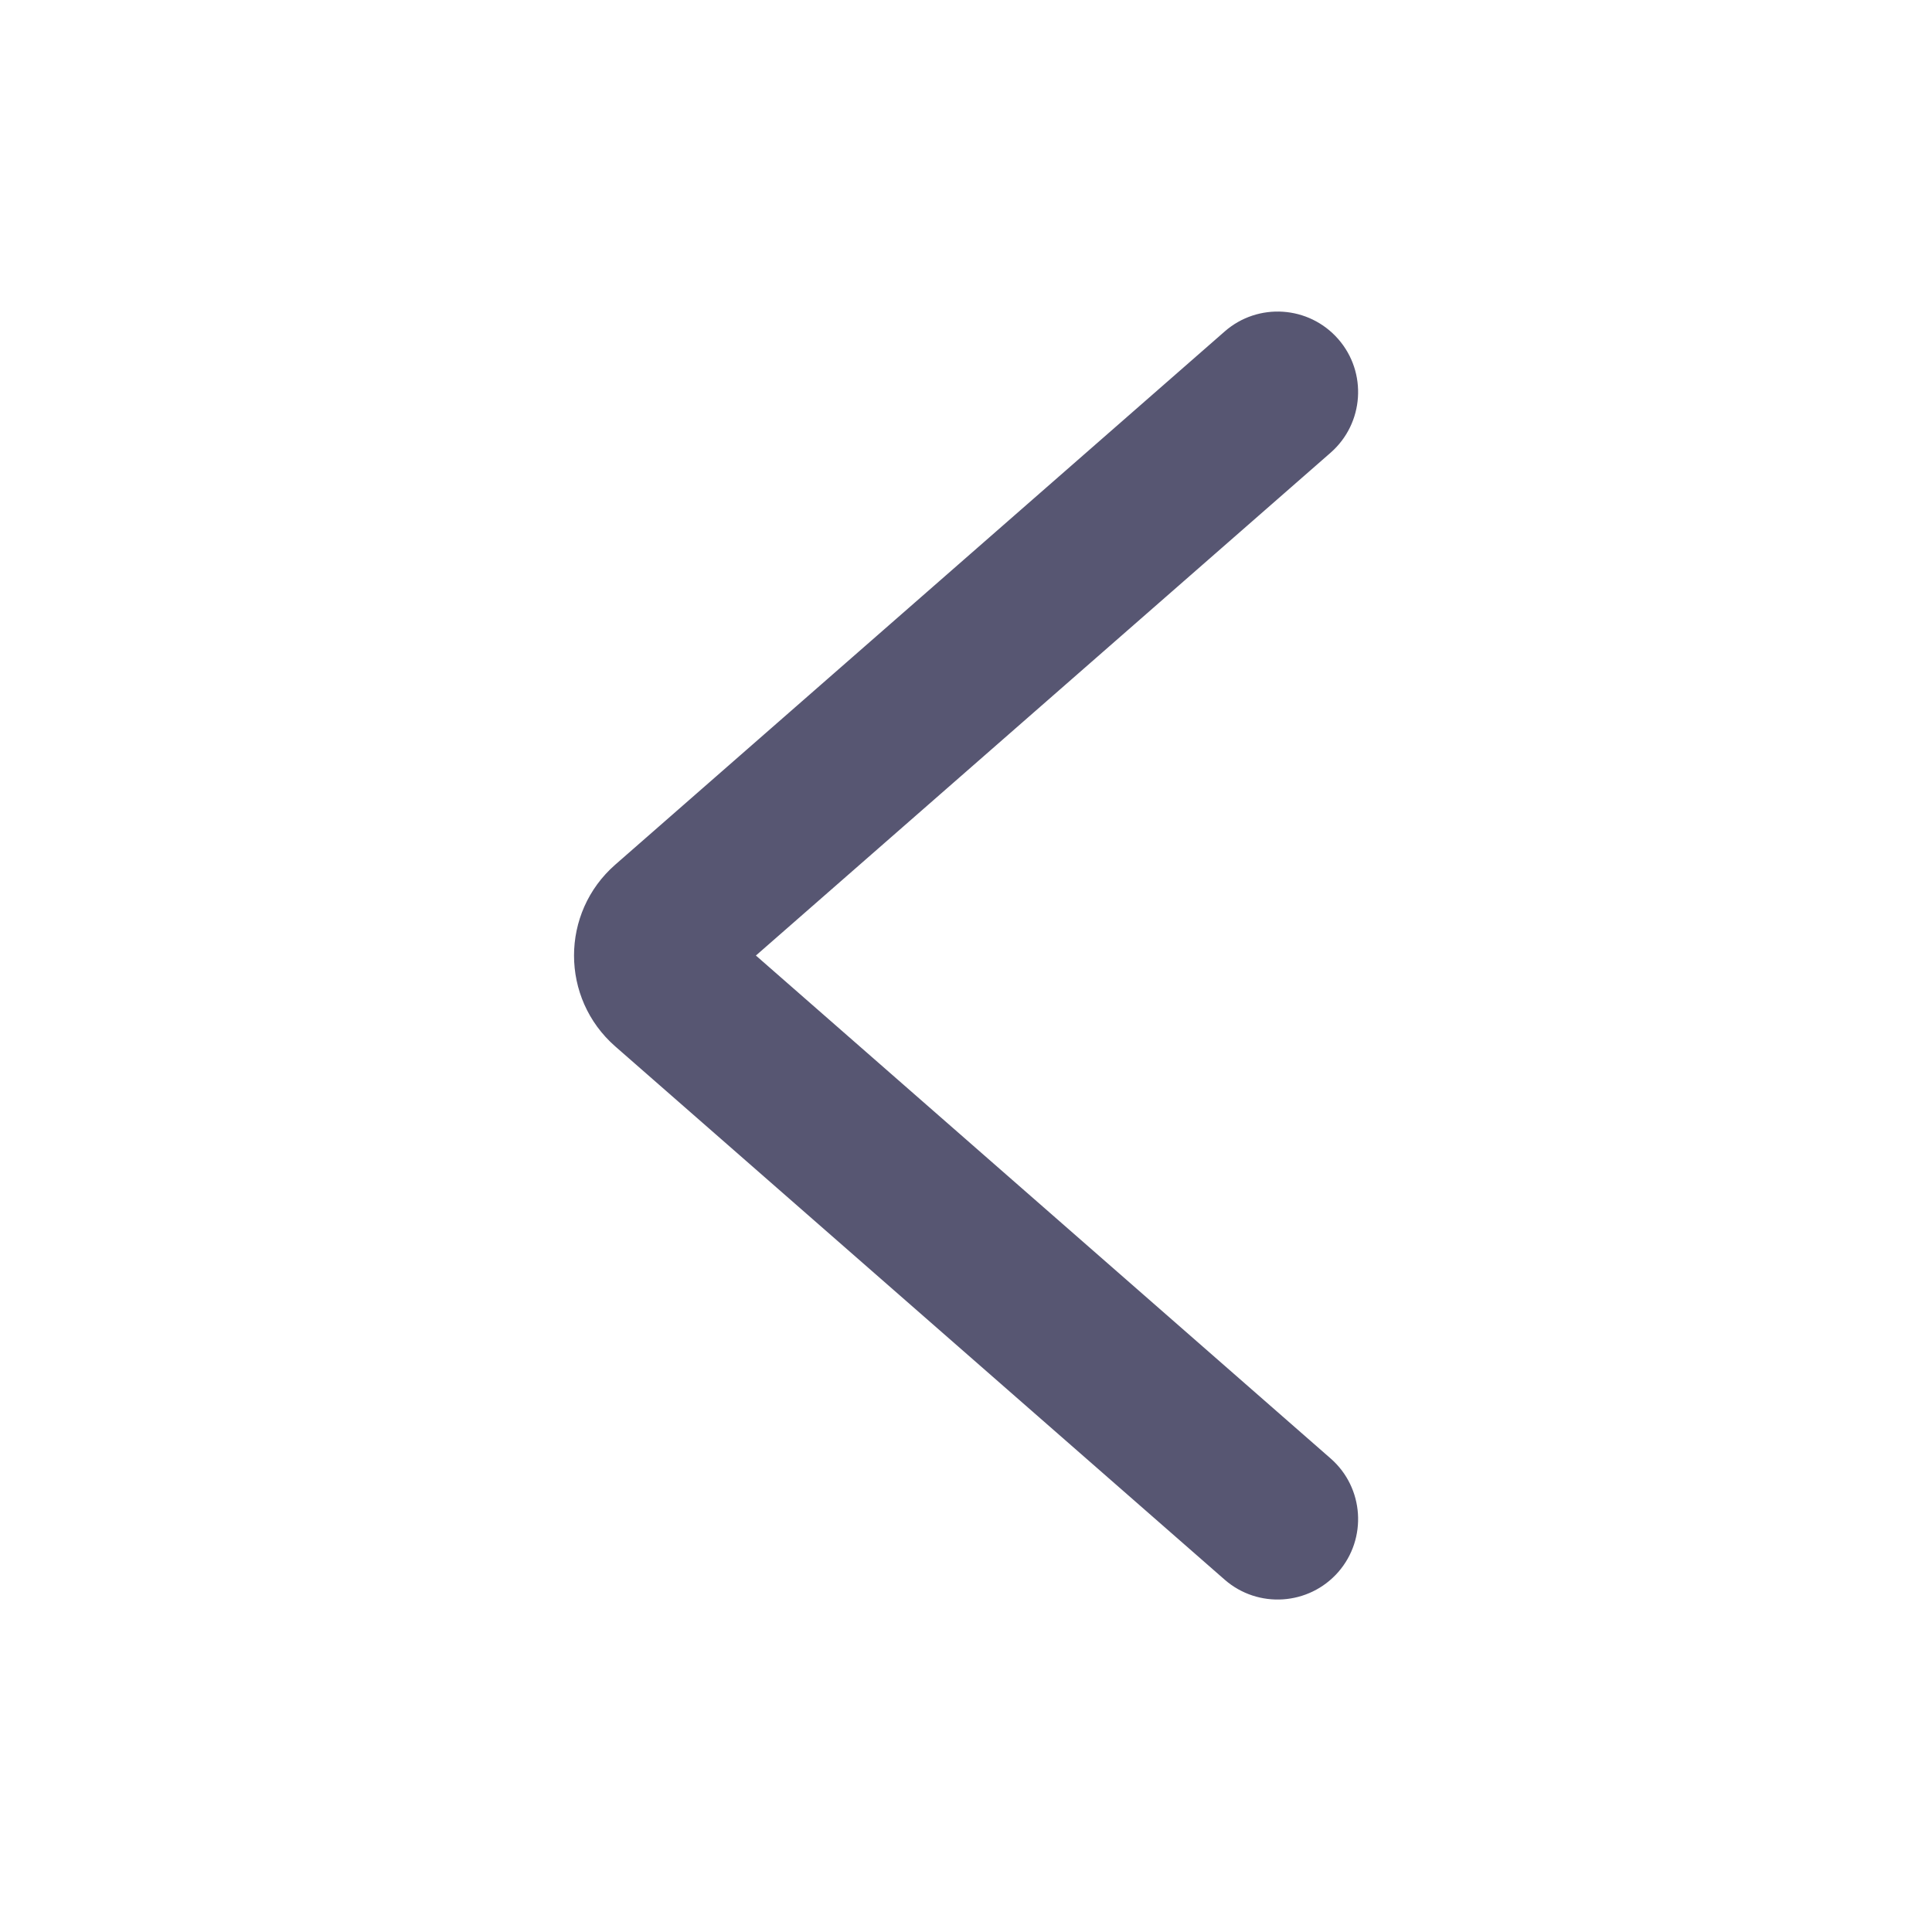
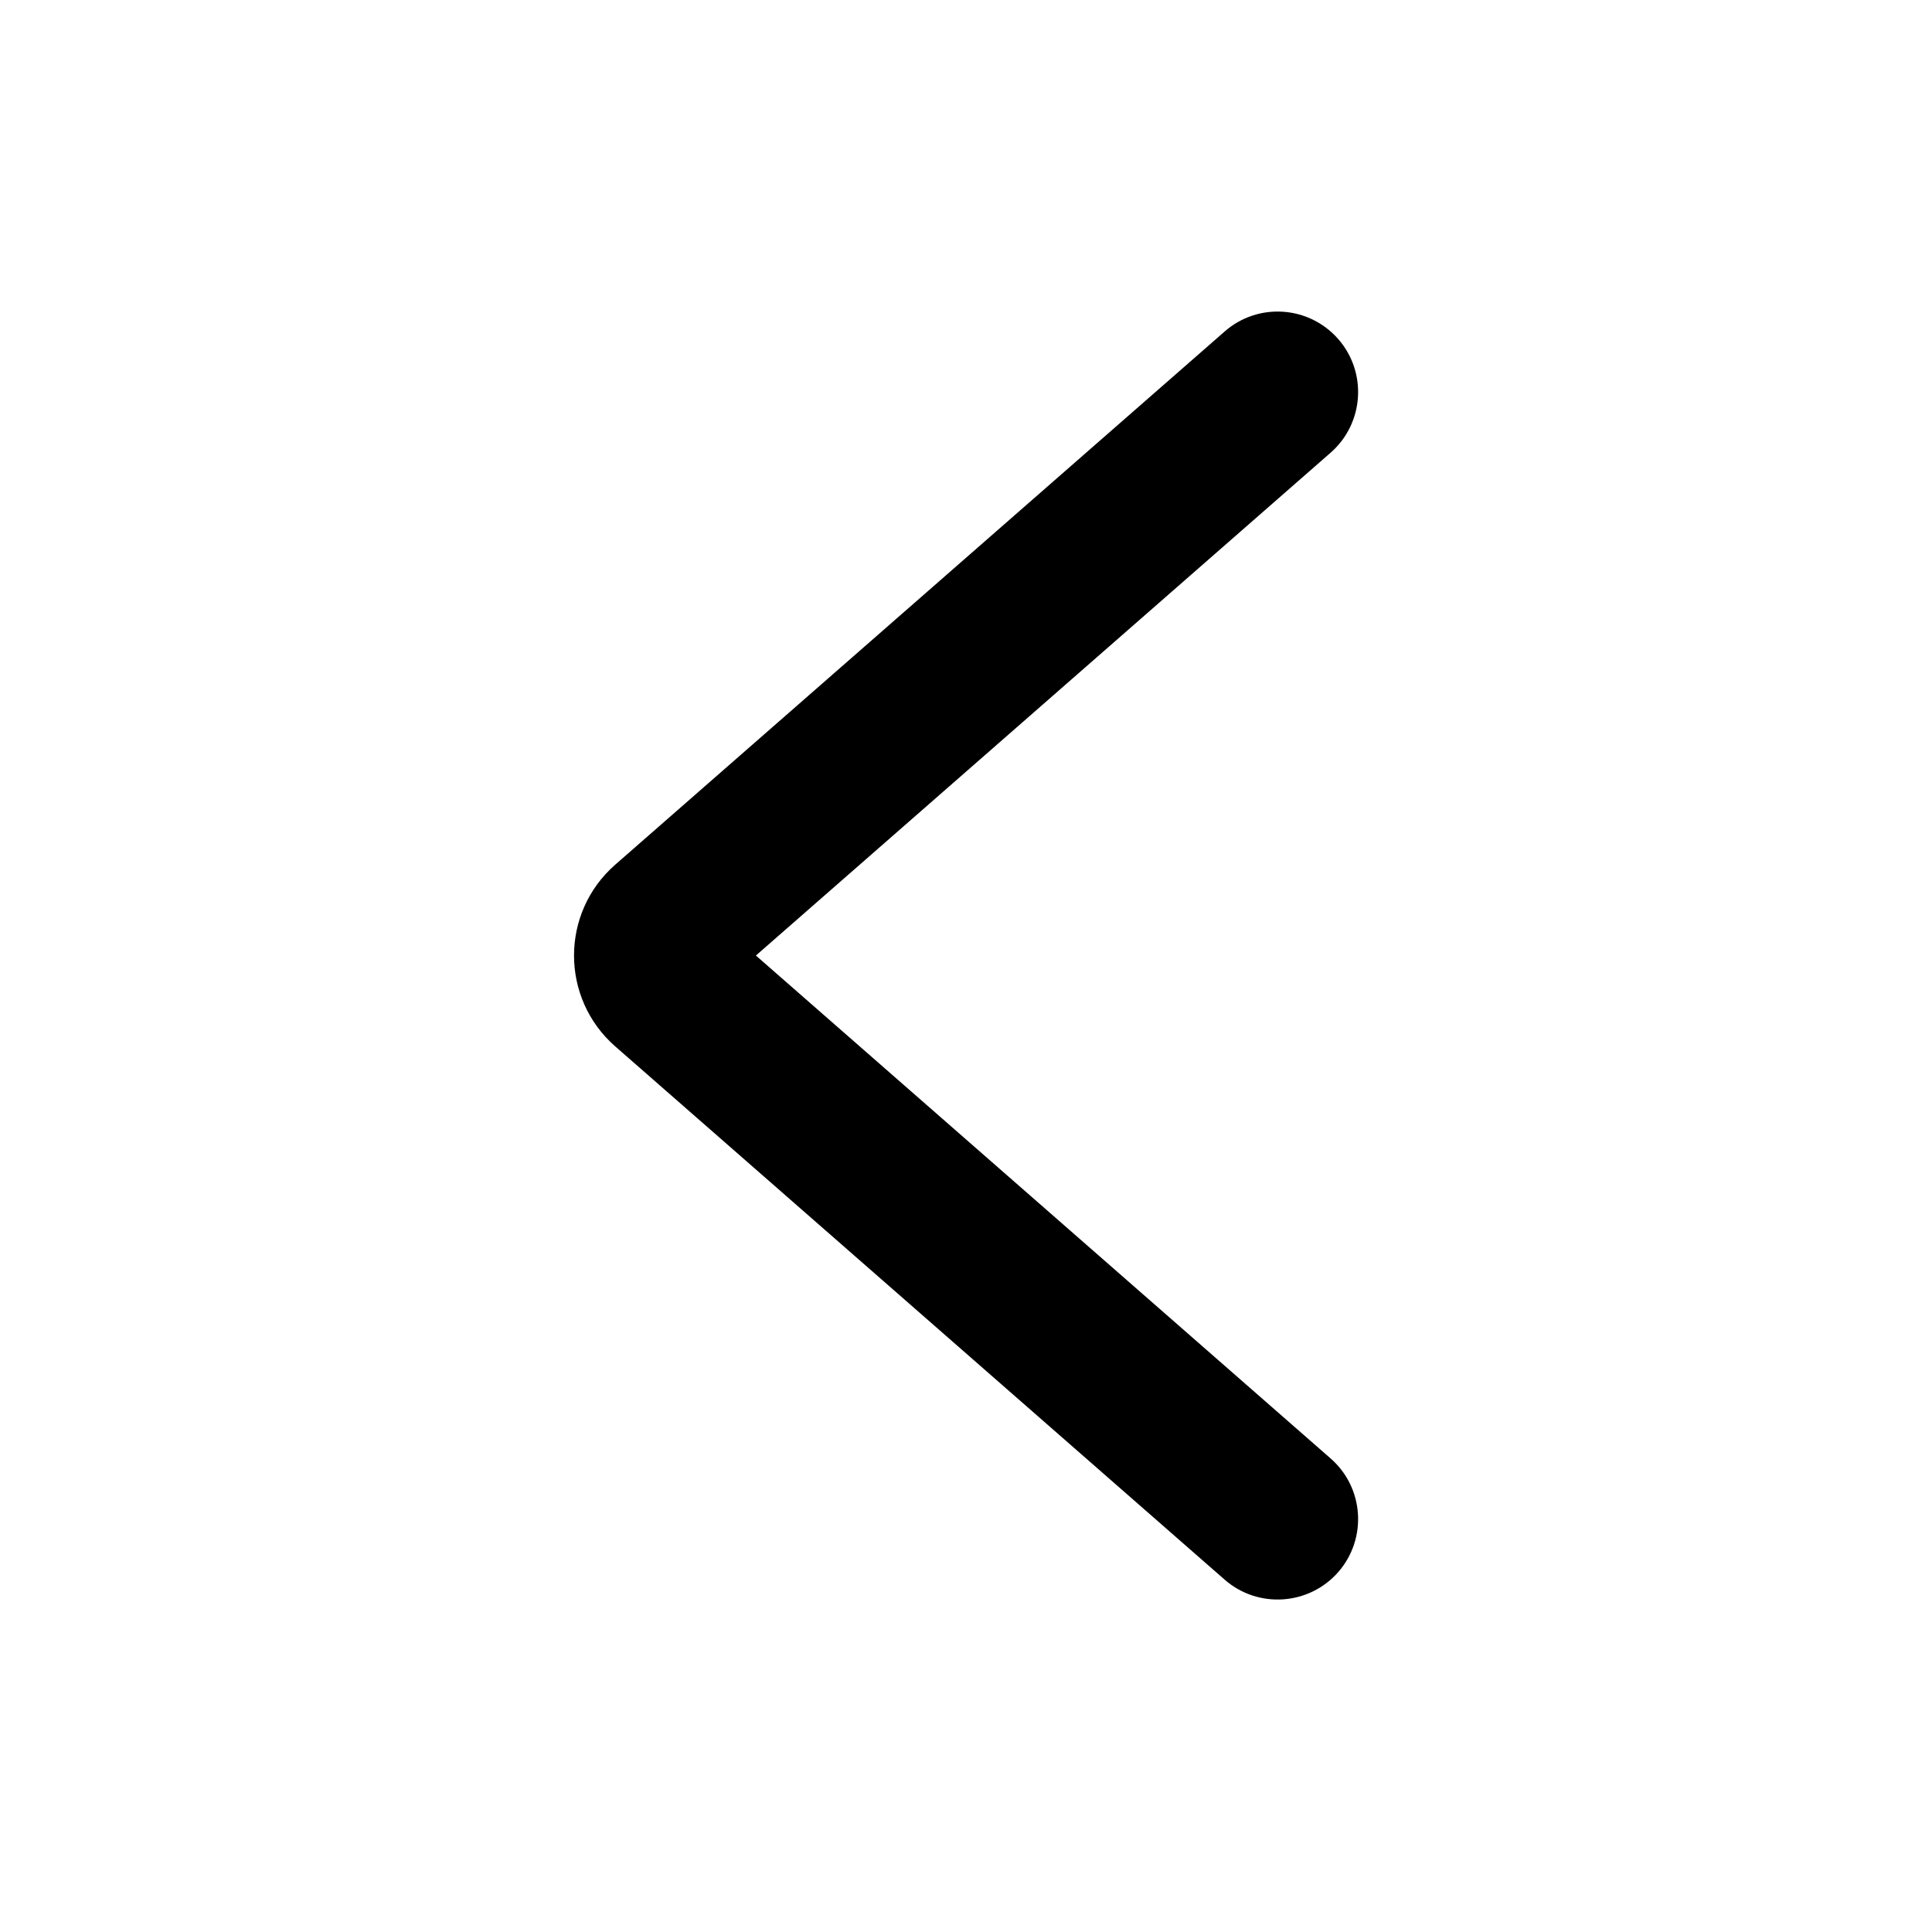
- <svg xmlns="http://www.w3.org/2000/svg" width="24" height="24" viewBox="0 0 24 24" fill="none">
-   <path fill-rule="evenodd" clip-rule="evenodd" d="M16.624 4.212C16.987 4.627 16.945 5.259 16.53 5.623L9.39 11.87L16.53 18.118C16.945 18.481 16.987 19.113 16.624 19.529C16.26 19.944 15.628 19.986 15.213 19.623L7.643 12.999C6.96 12.401 6.96 11.339 7.643 10.741L15.213 4.118C15.628 3.754 16.26 3.796 16.624 4.212Z" fill="#575672" />
+ <svg xmlns="http://www.w3.org/2000/svg" width="24" height="24" viewBox="0 0 24 24" fill="#575672">
+   <path fill-rule="evenodd" clip-rule="evenodd" d="M16.624 4.212C16.987 4.627 16.945 5.259 16.53 5.623L9.39 11.87L16.53 18.118C16.945 18.481 16.987 19.113 16.624 19.529C16.26 19.944 15.628 19.986 15.213 19.623L7.643 12.999C6.96 12.401 6.96 11.339 7.643 10.741L15.213 4.118C15.628 3.754 16.26 3.796 16.624 4.212Z" fill="currentColor" />
</svg>
